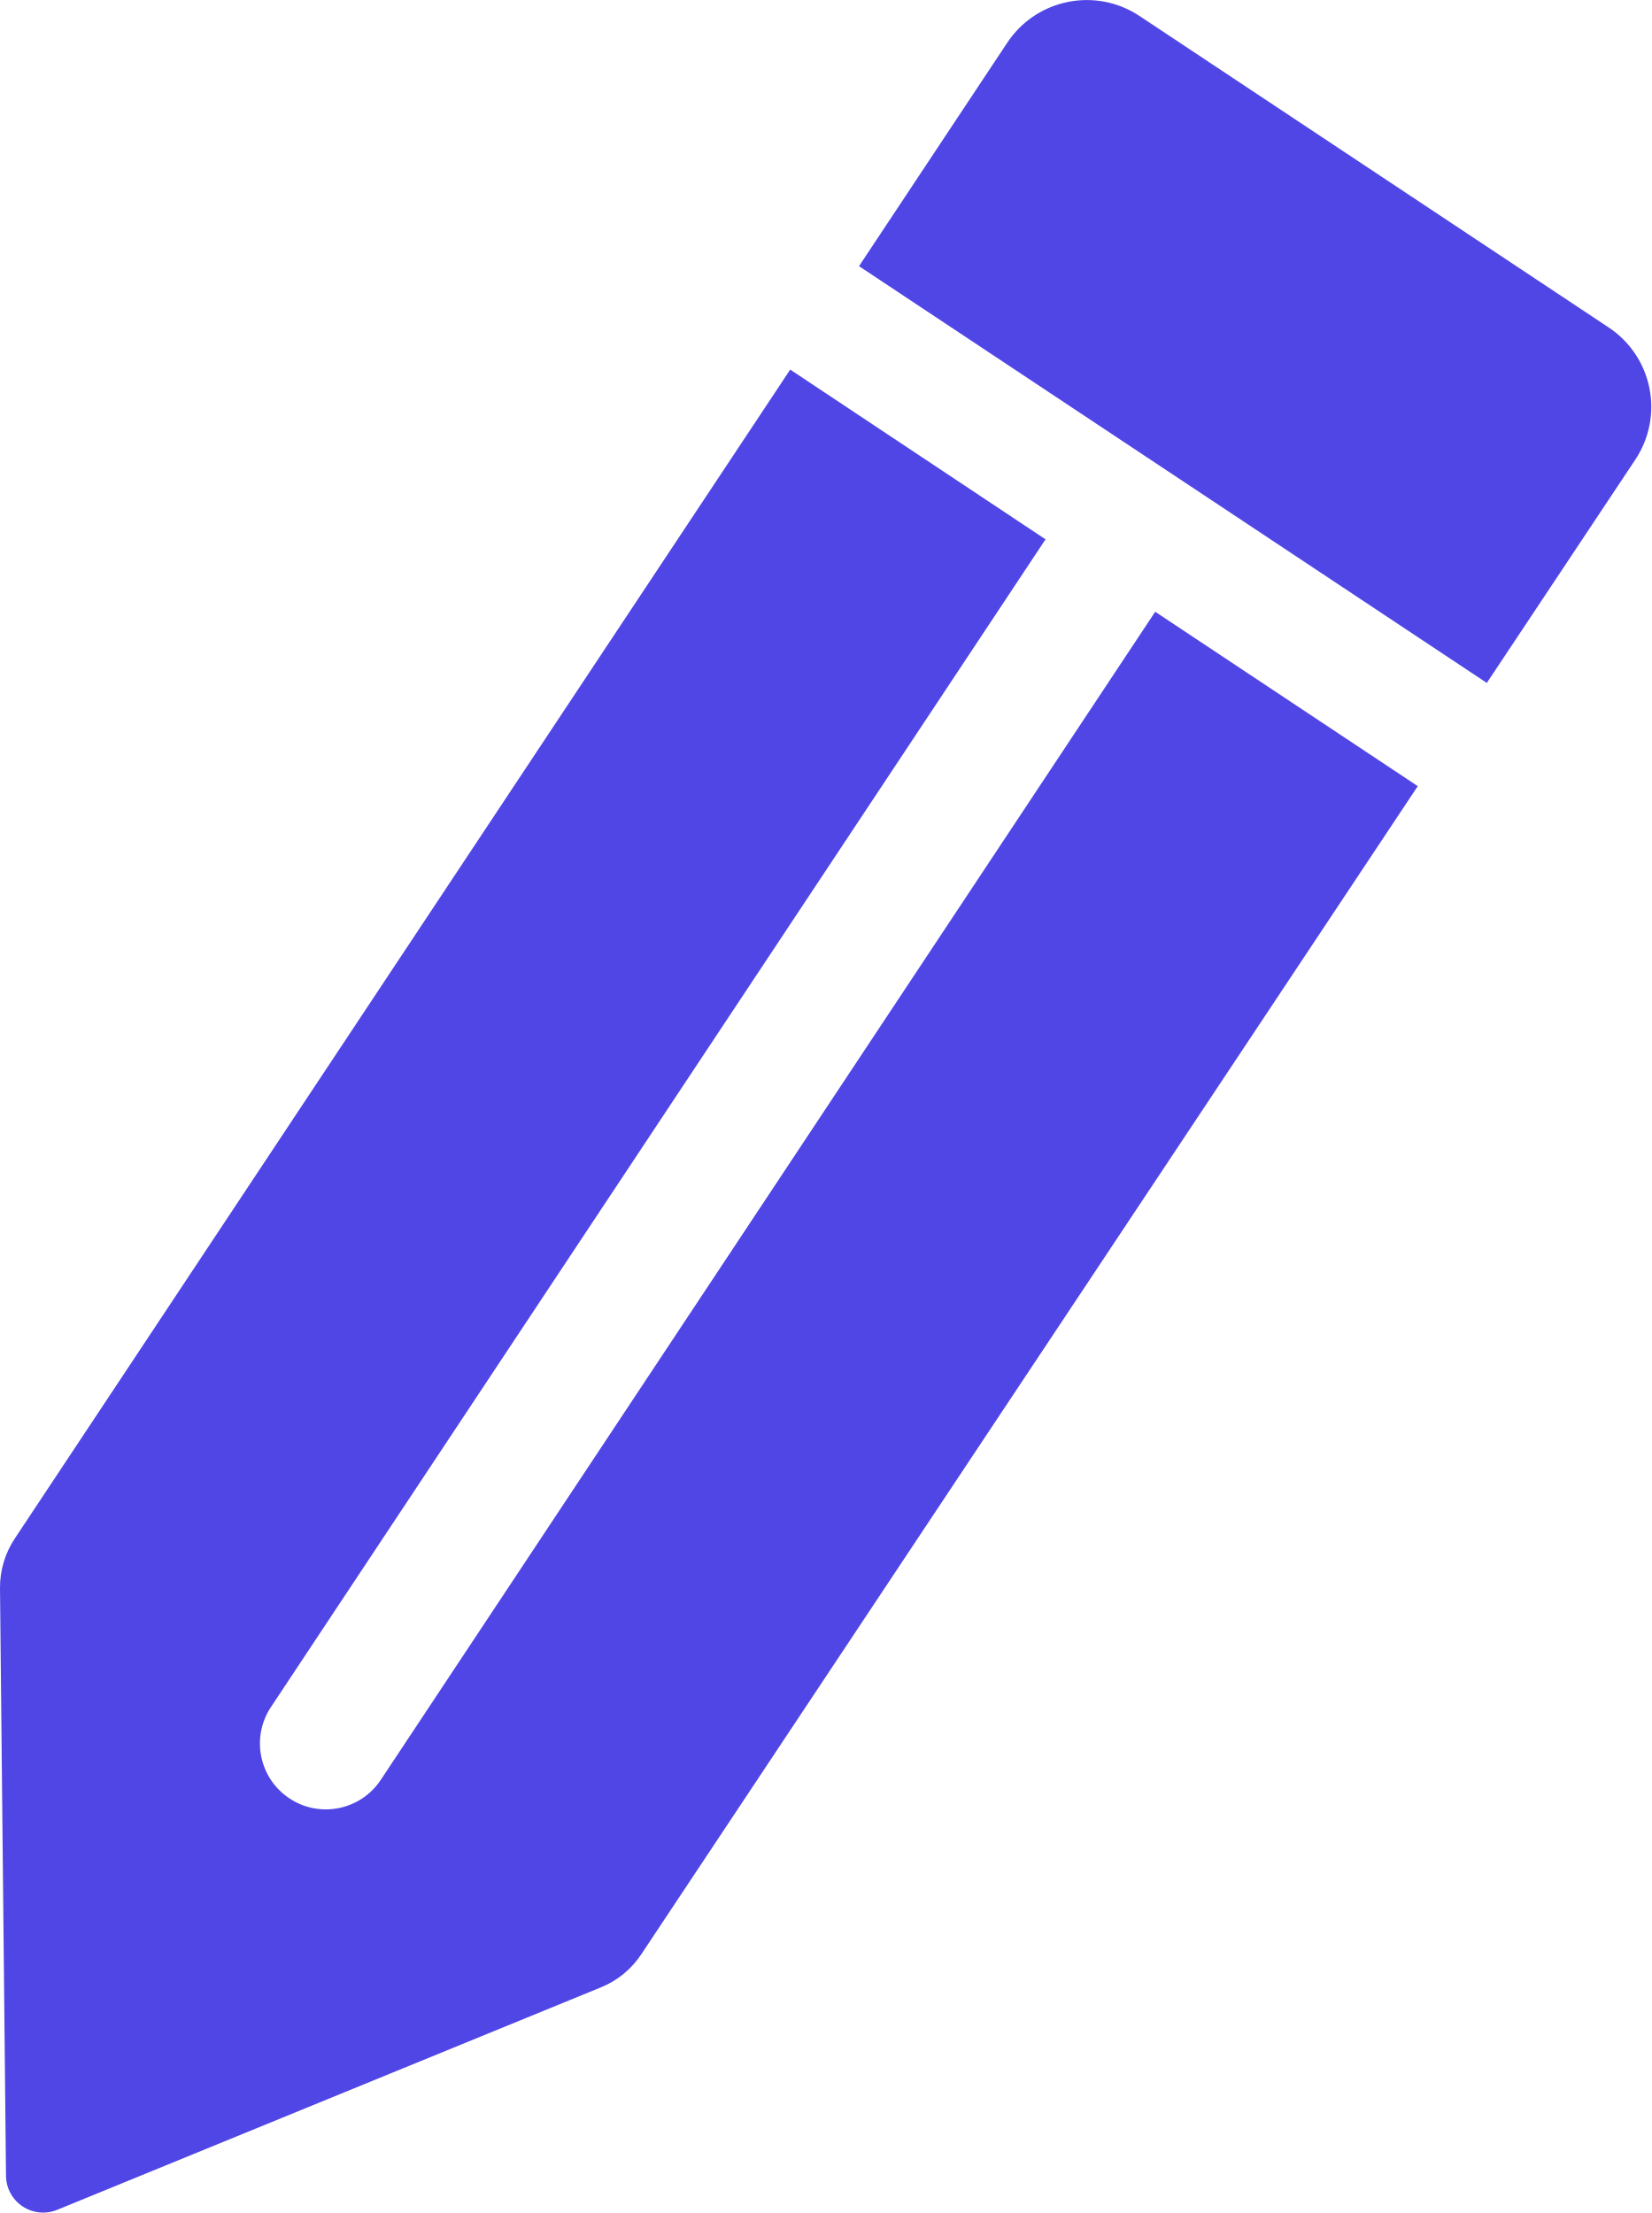
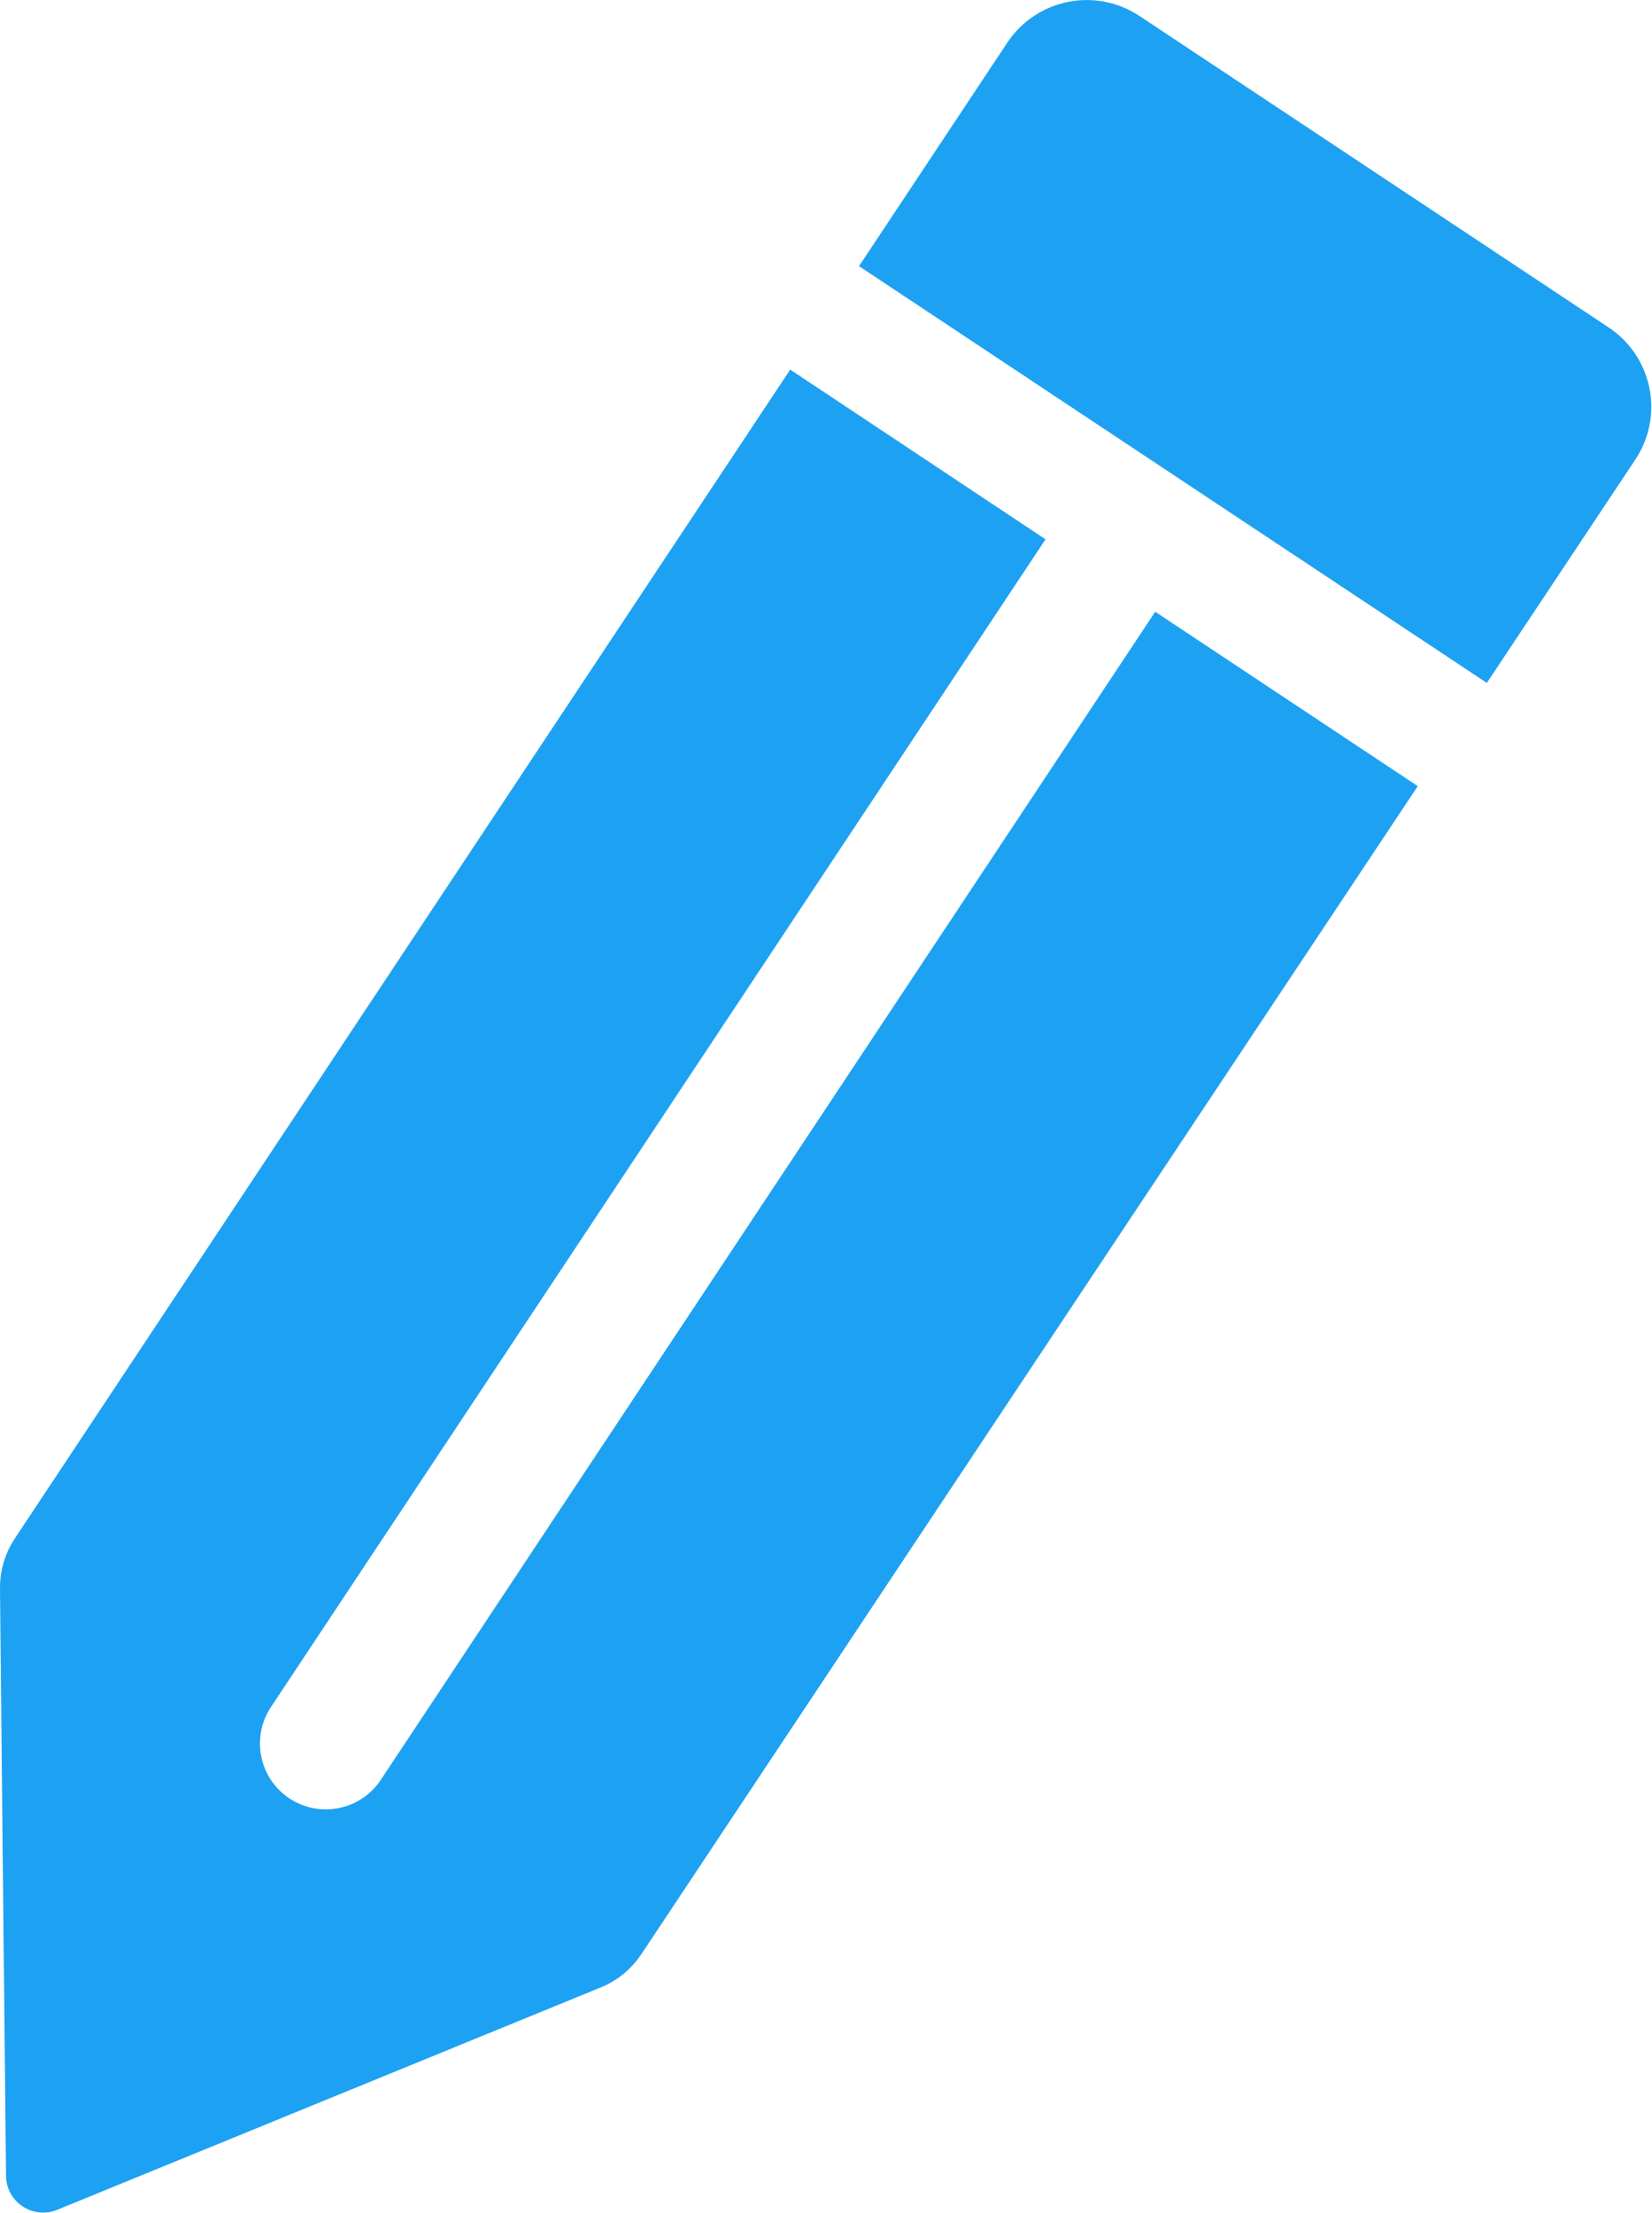
<svg xmlns="http://www.w3.org/2000/svg" width="14.589" height="19.556" viewBox="0 0 14.589 19.556">
-   <path id="Path_107" data-name="Path 107" d="M1373.756,579.079l-4.145-2.752a.843.843,0,0,0-1.168.236l-1.31,1.975,5.547,3.683,1.312-1.973A.842.842,0,0,0,1373.756,579.079Zm-10.849,12.836a.582.582,0,0,1-.97-.644l6.844-10.319-2.256-1.5-6.851,10.329a.782.782,0,0,0-.131.44l.053,5.193a.328.328,0,0,0,.452.3l4.807-1.967a.779.779,0,0,0,.354-.291l6.861-10.323-2.32-1.541Z" transform="translate(-1359.543 -576.186)" fill="#5046e6" />
+   <path id="Path_107" data-name="Path 107" d="M1373.756,579.079l-4.145-2.752a.843.843,0,0,0-1.168.236l-1.31,1.975,5.547,3.683,1.312-1.973A.842.842,0,0,0,1373.756,579.079Zm-10.849,12.836a.582.582,0,0,1-.97-.644l6.844-10.319-2.256-1.5-6.851,10.329a.782.782,0,0,0-.131.44l.053,5.193a.328.328,0,0,0,.452.3l4.807-1.967a.779.779,0,0,0,.354-.291l6.861-10.323-2.32-1.541Z" transform="translate(-1359.543 -576.186)" fill="#1DA1F2" />
</svg>
